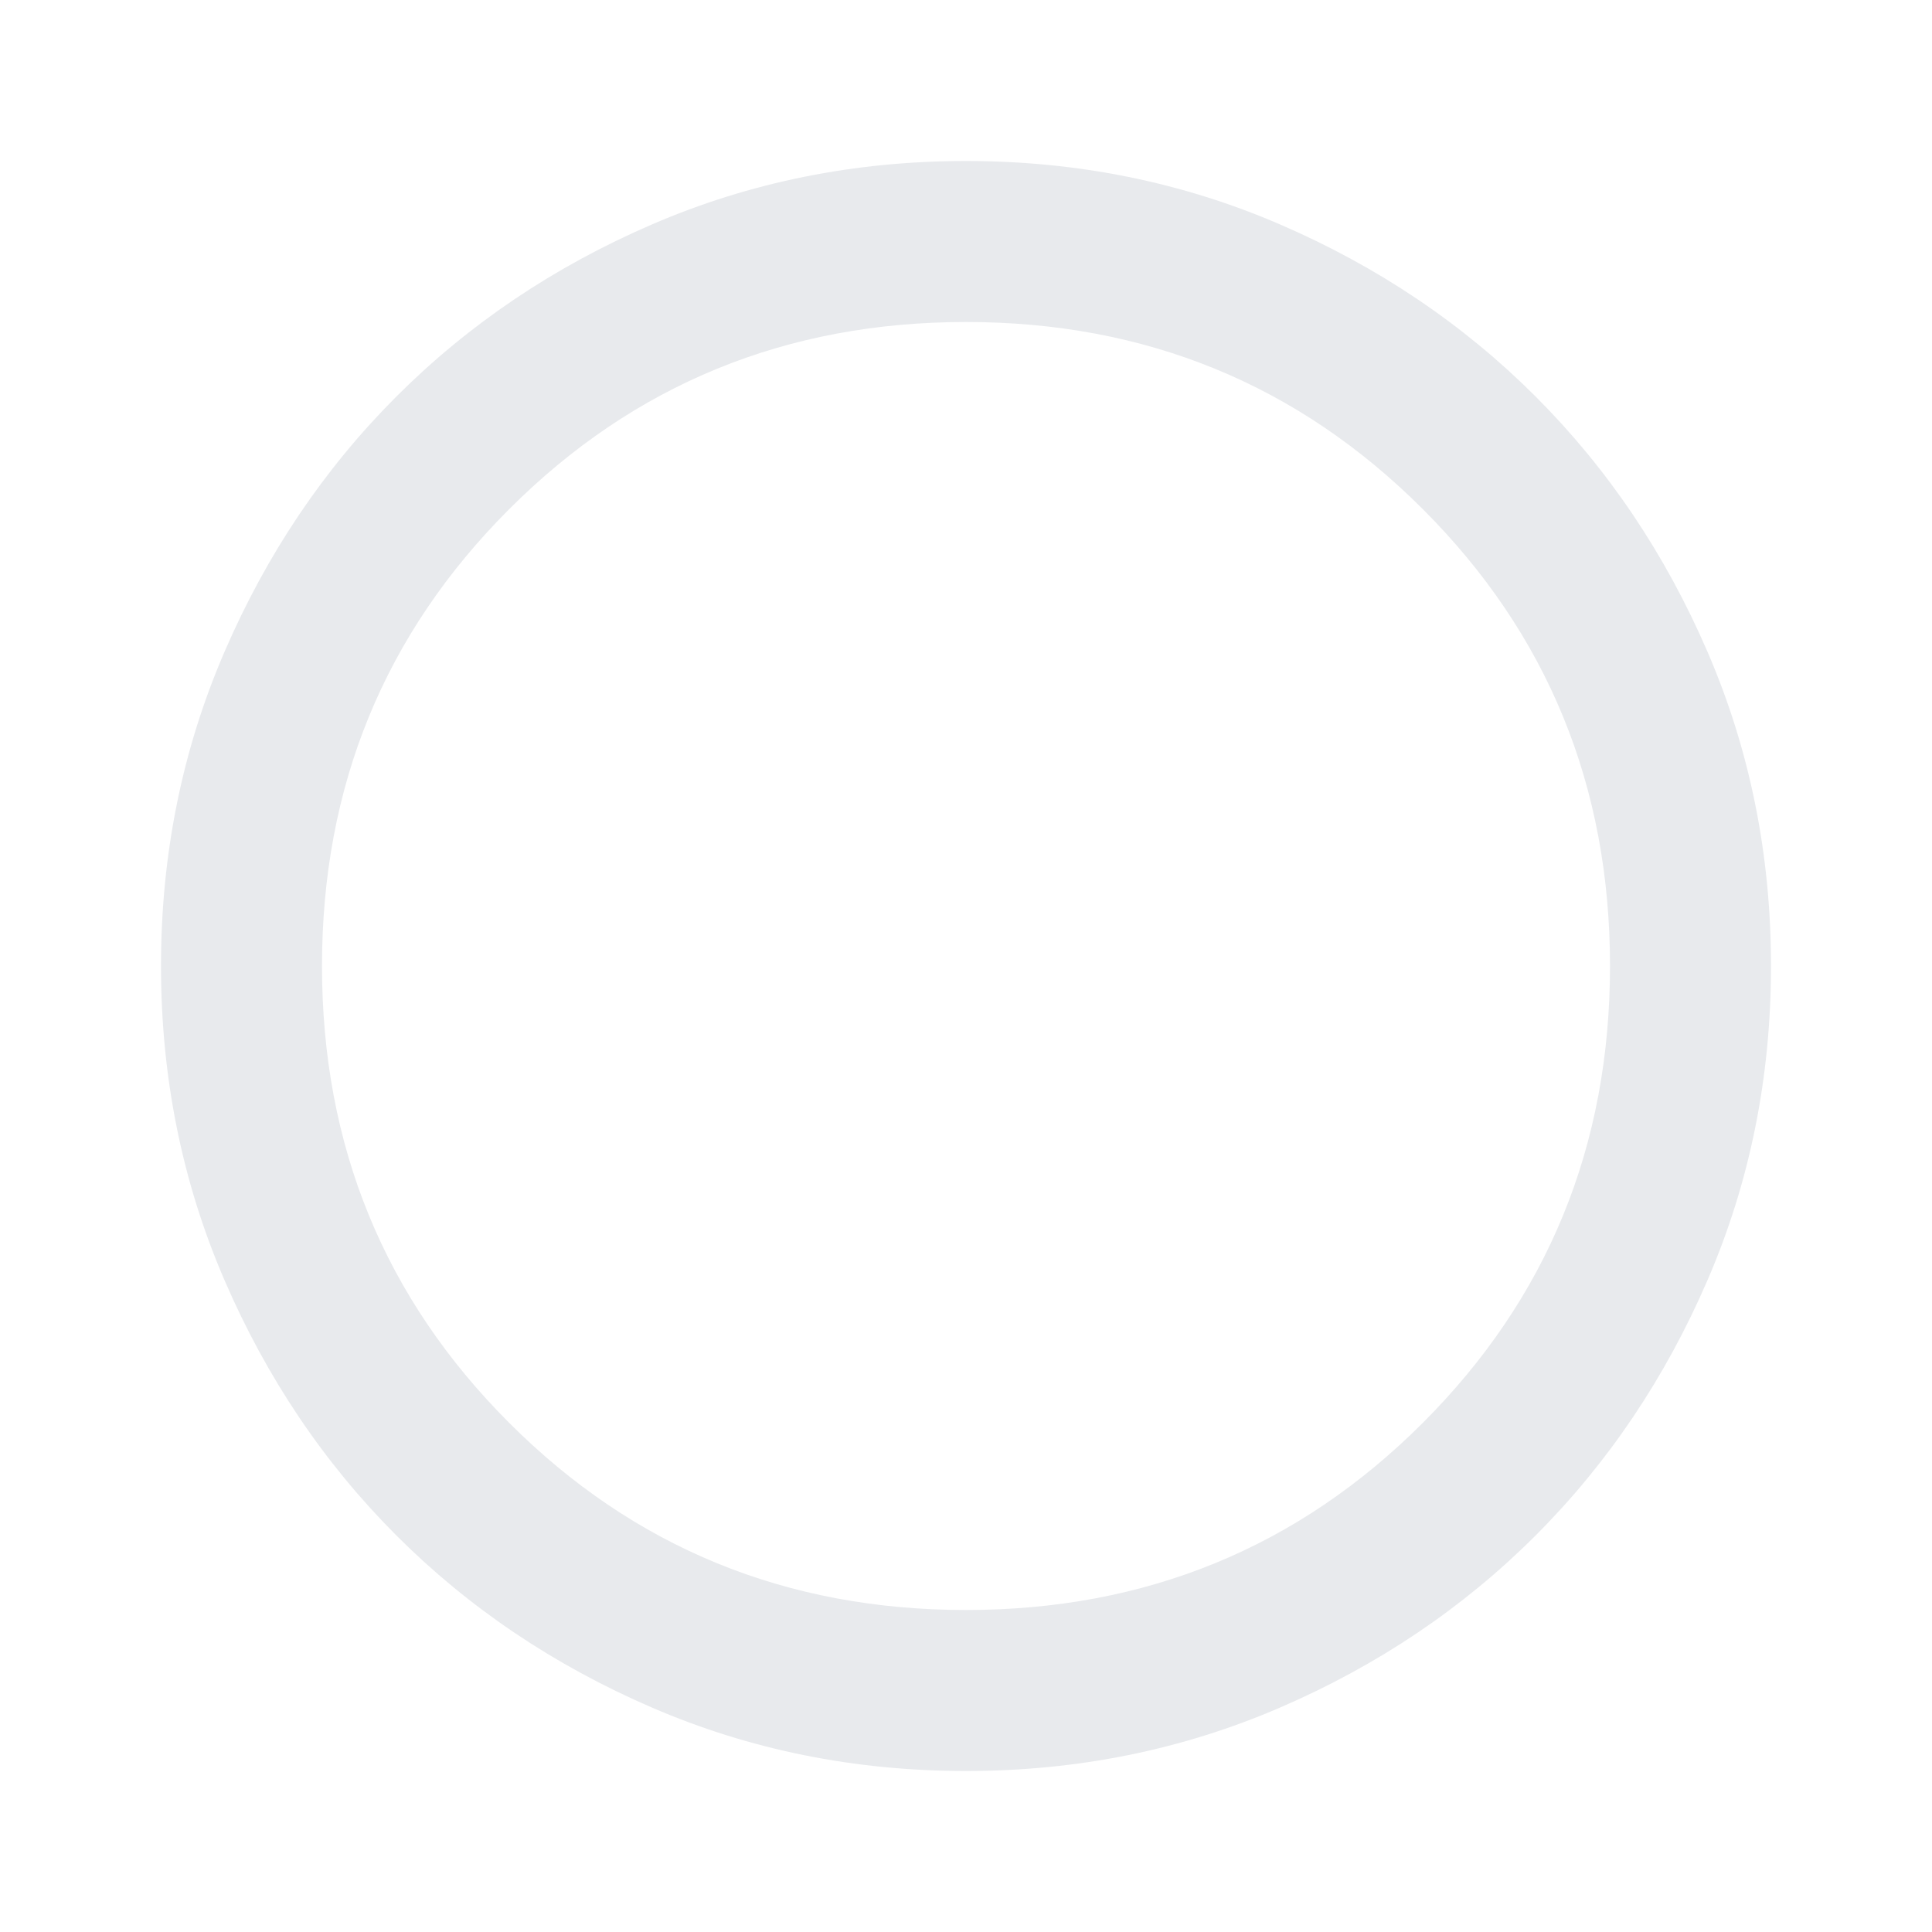
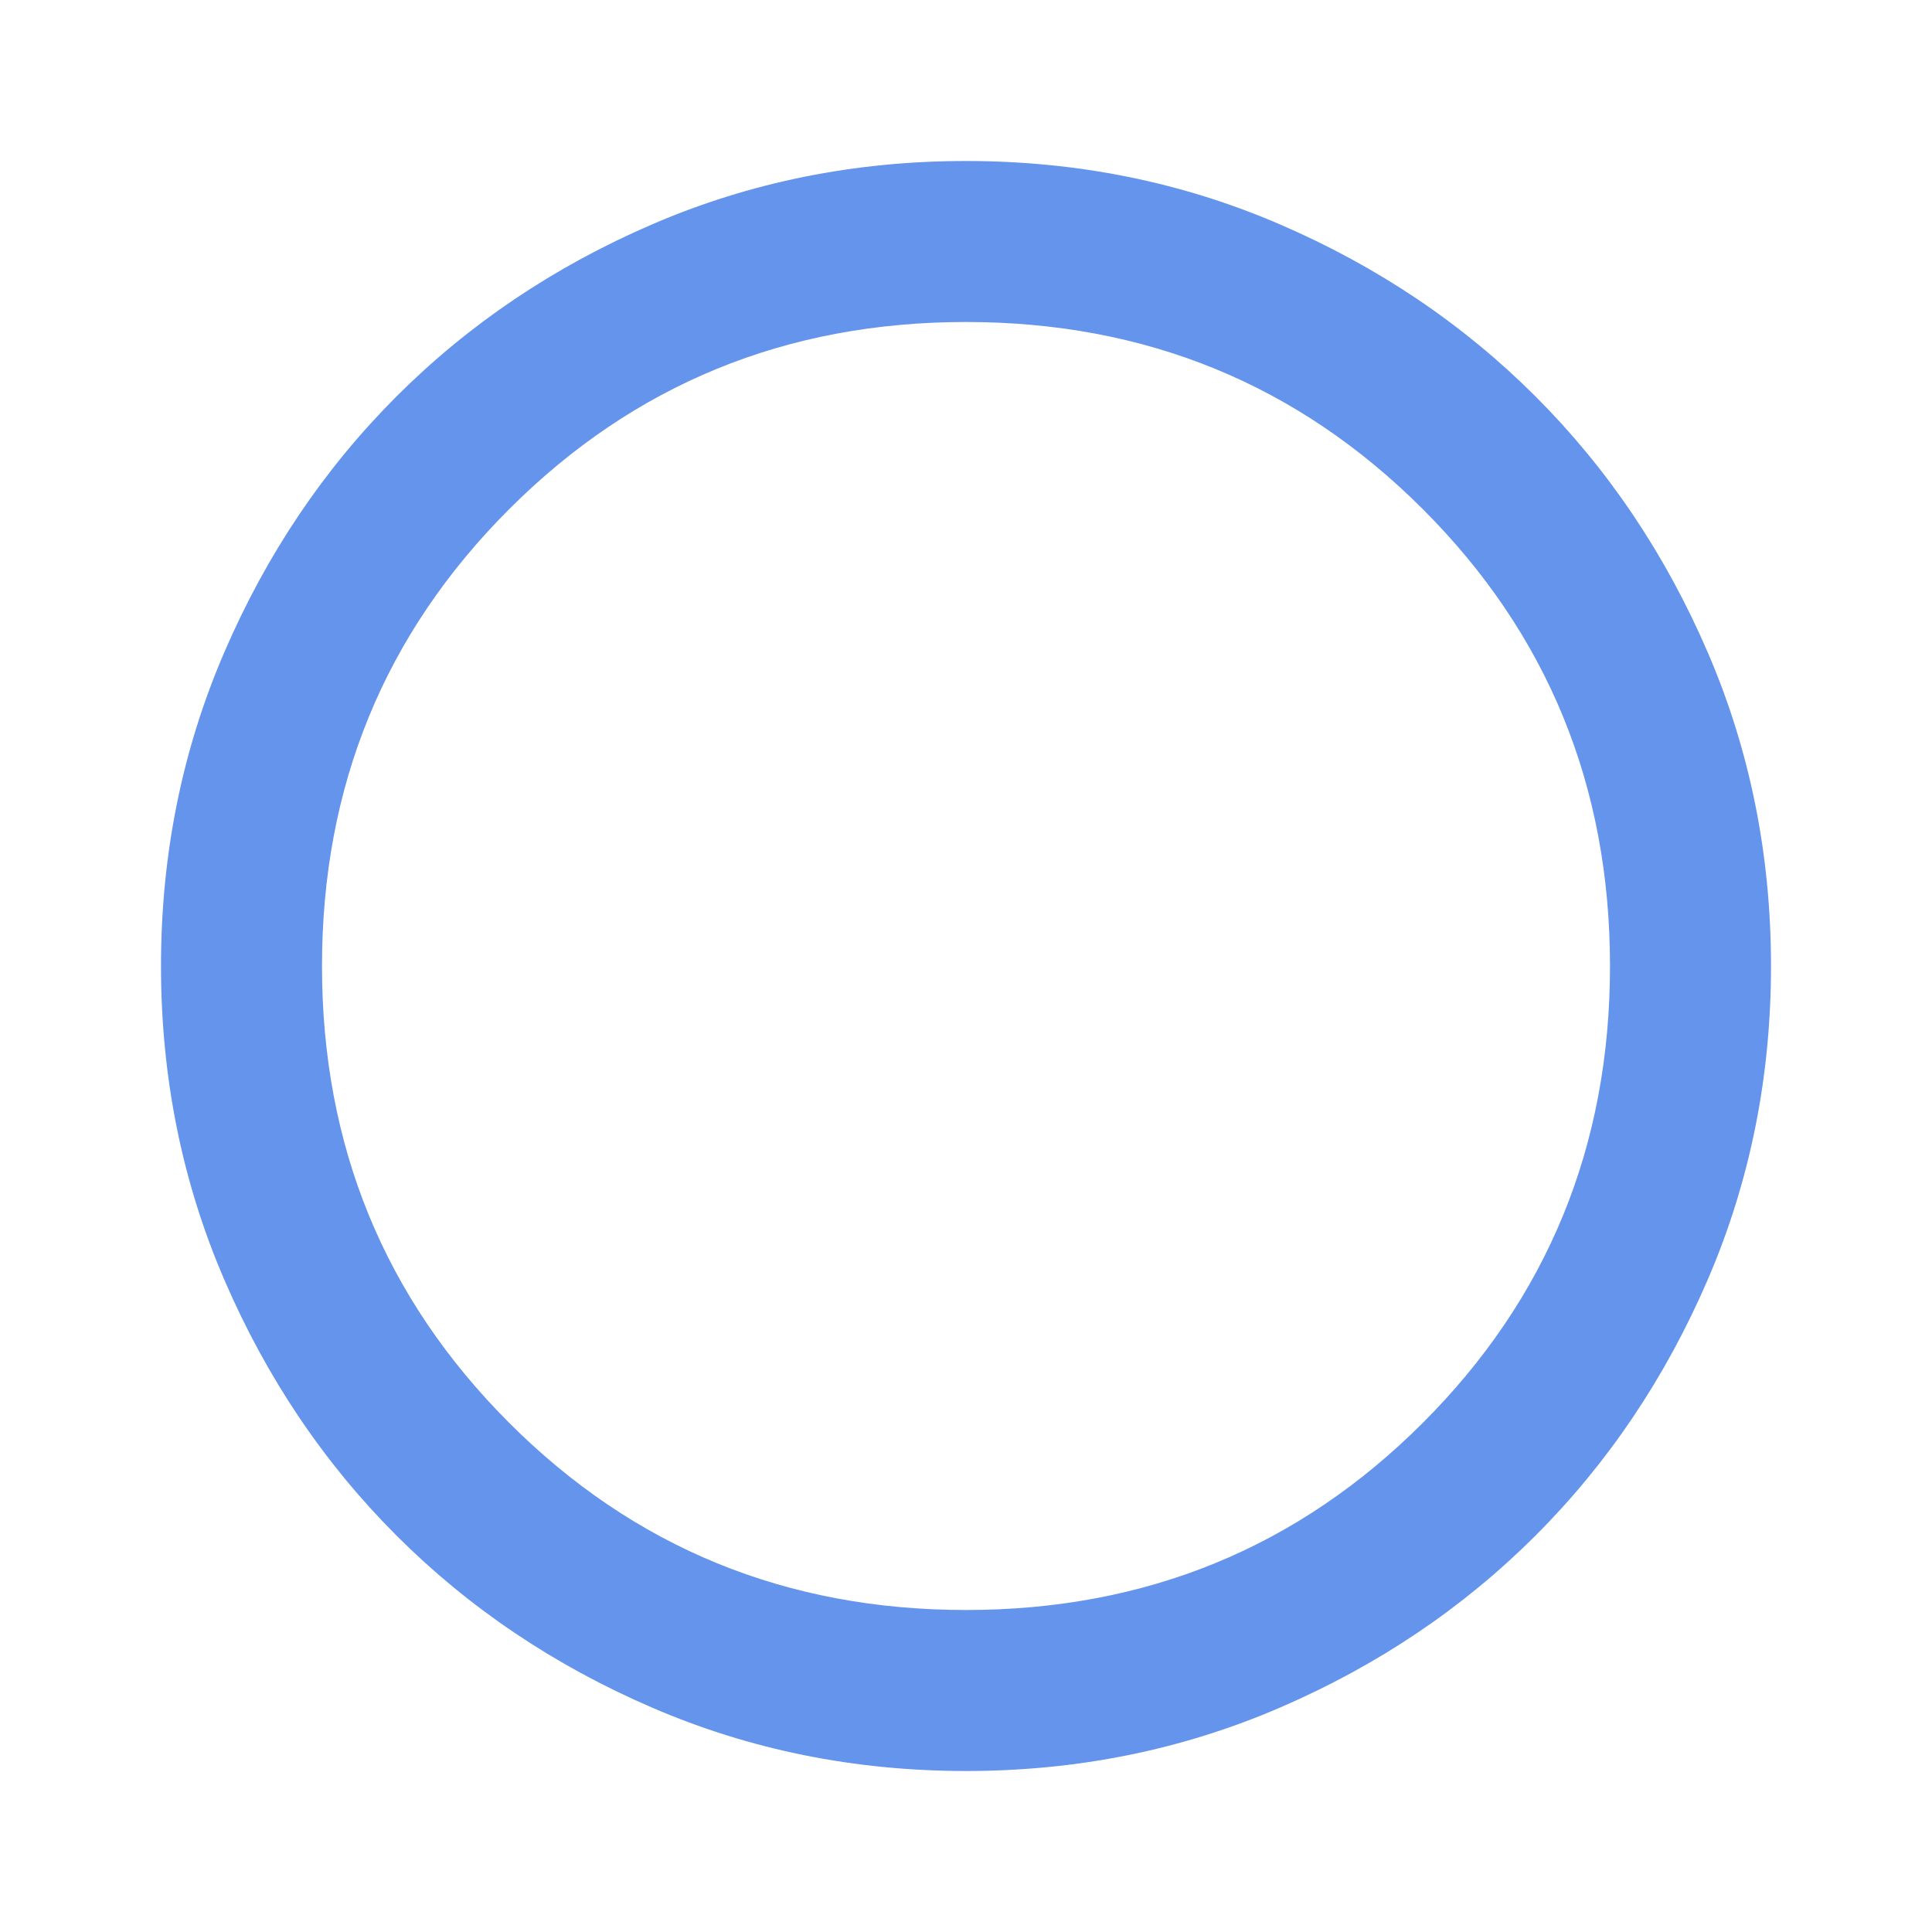
- <svg xmlns="http://www.w3.org/2000/svg" height="24px" viewBox="0 -960 960 960" width="24px" fill="#e8eaed">
+ <svg xmlns="http://www.w3.org/2000/svg" height="24px" viewBox="0 -960 960 960" width="24px" fill="#6494EB">
  <path d="M480-80q-83 0-156-31.5T197-197q-54-54-85.5-127T80-480q0-83 31.5-156T197-763q54-54 127-85.5T480-880q83 0 156 31.5T763-763q54 54 85.5 127T880-480q0 83-31.5 156T763-197q-54 54-127 85.5T480-80Zm0-80q134 0 227-93t93-227q0-134-93-227t-227-93q-134 0-227 93t-93 227q0 134 93 227t227 93Zm0-320Z" />
</svg>
